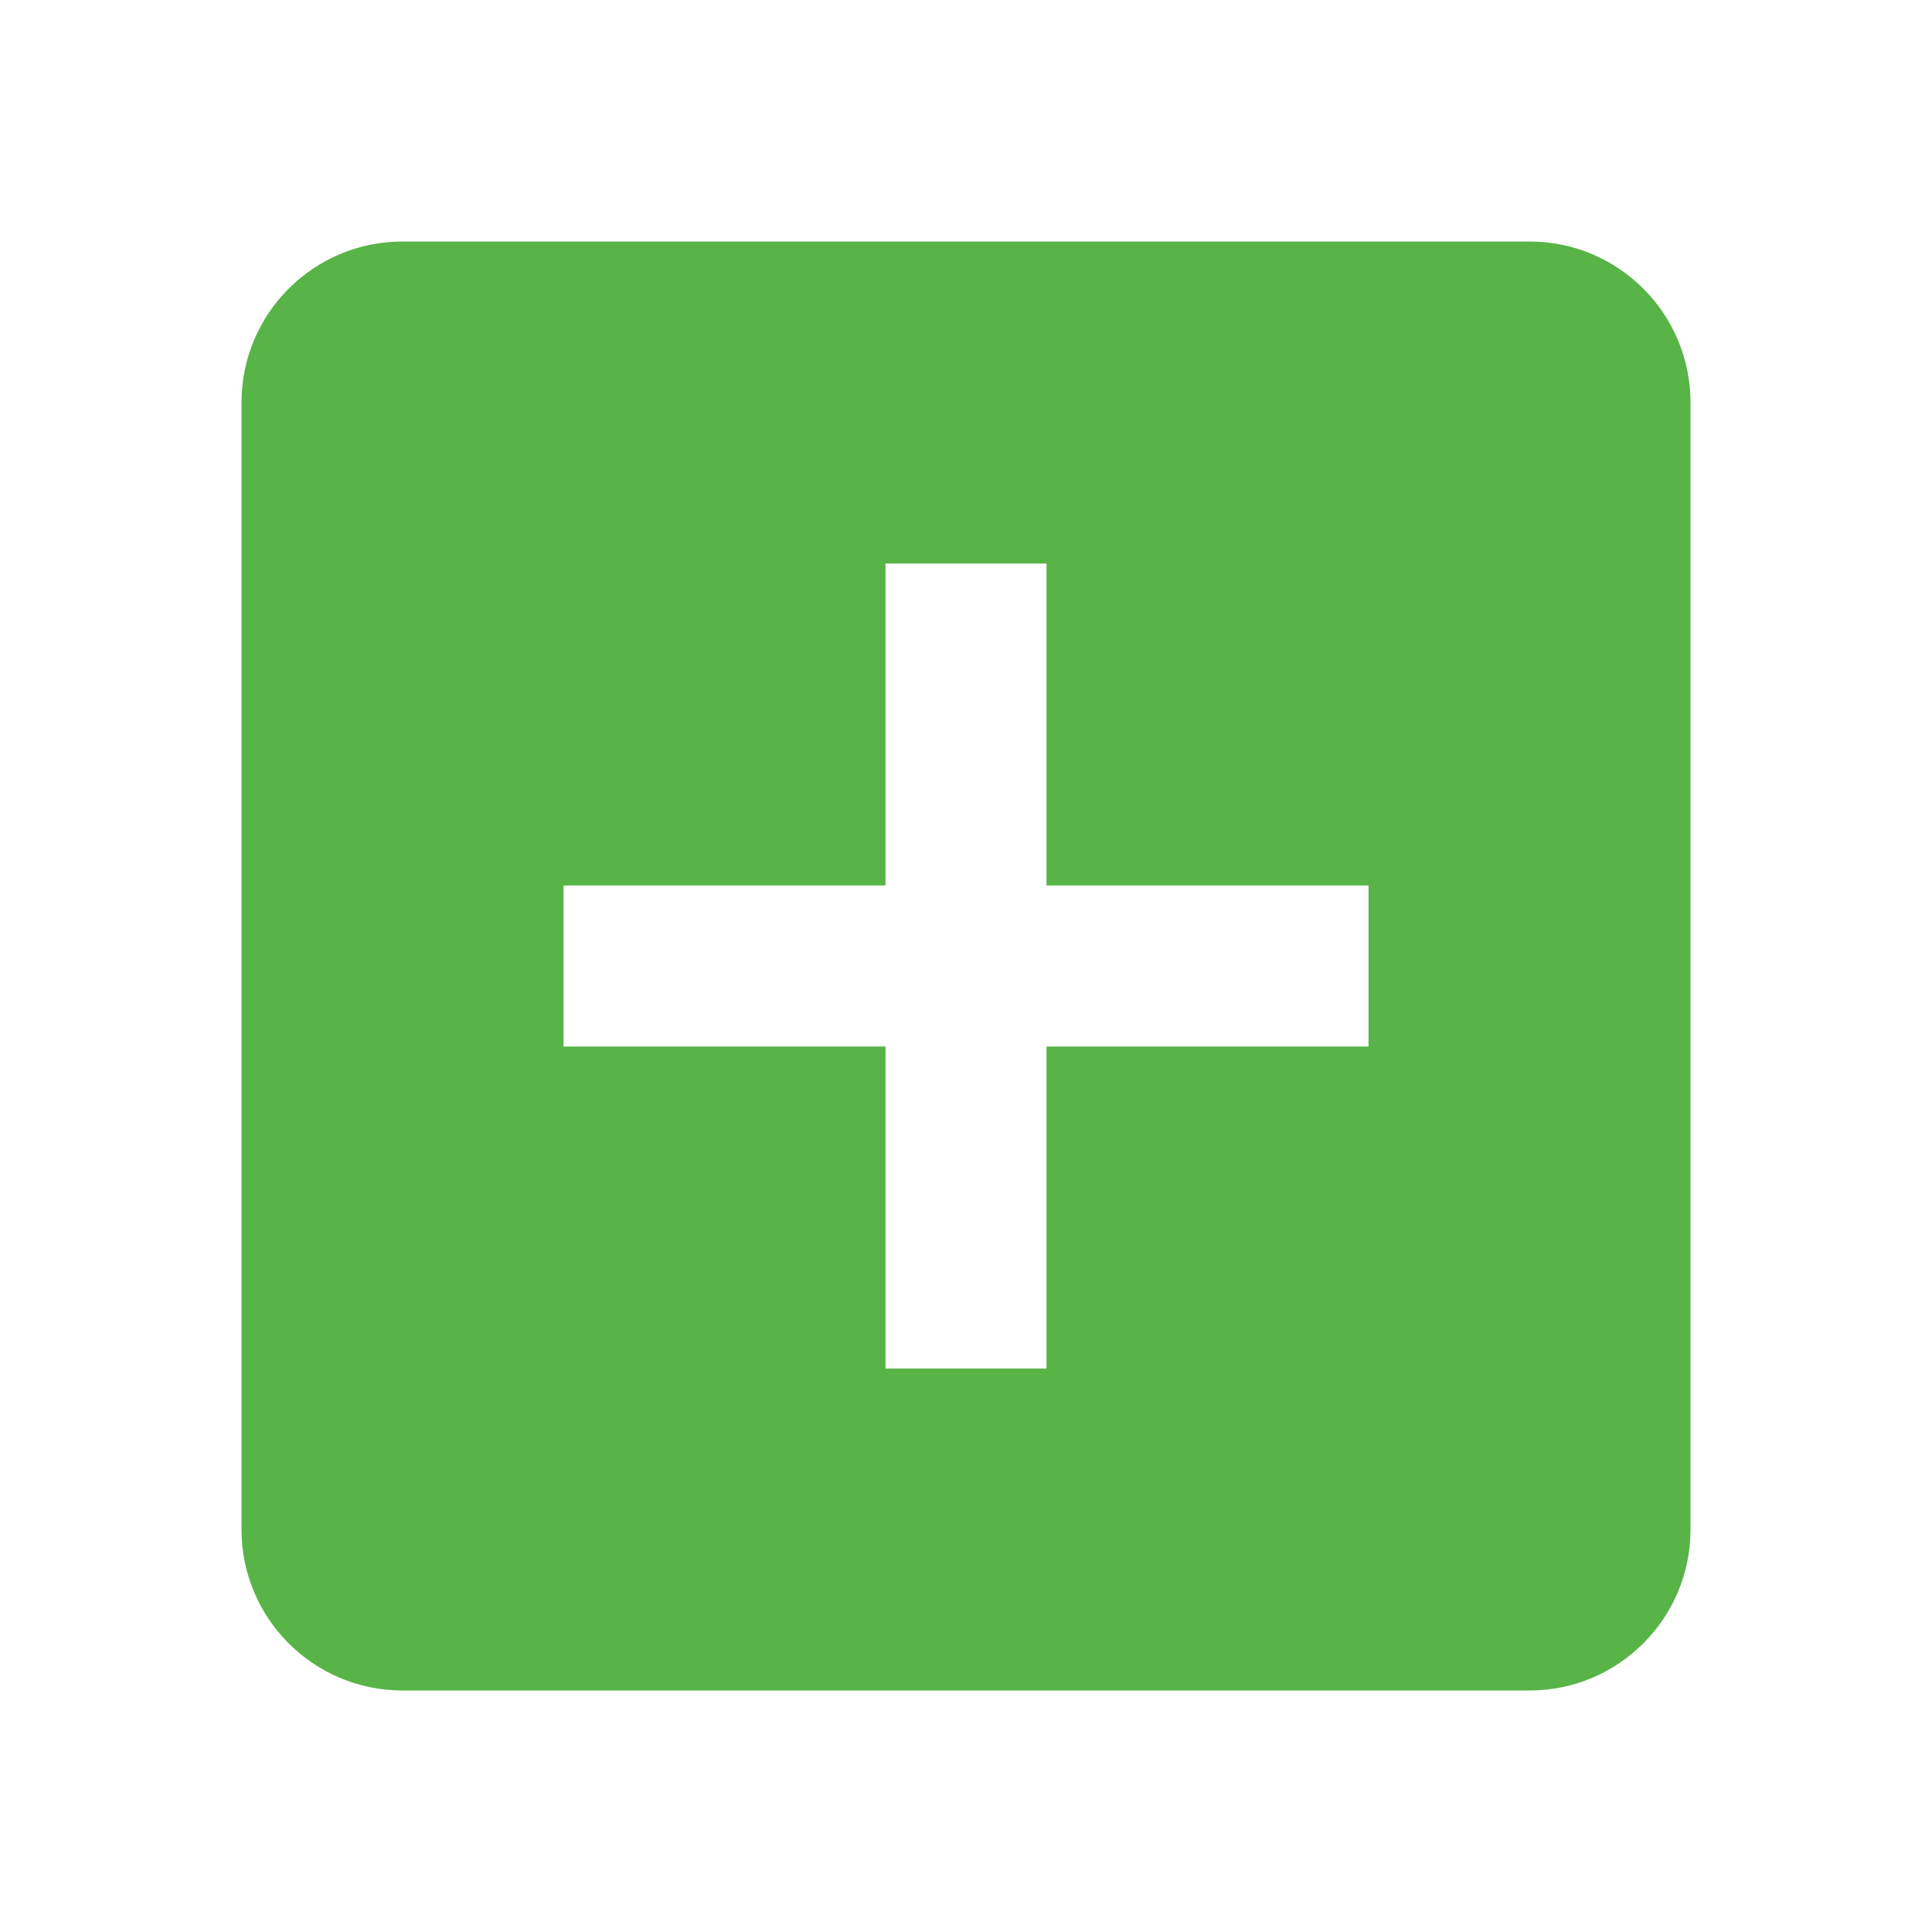
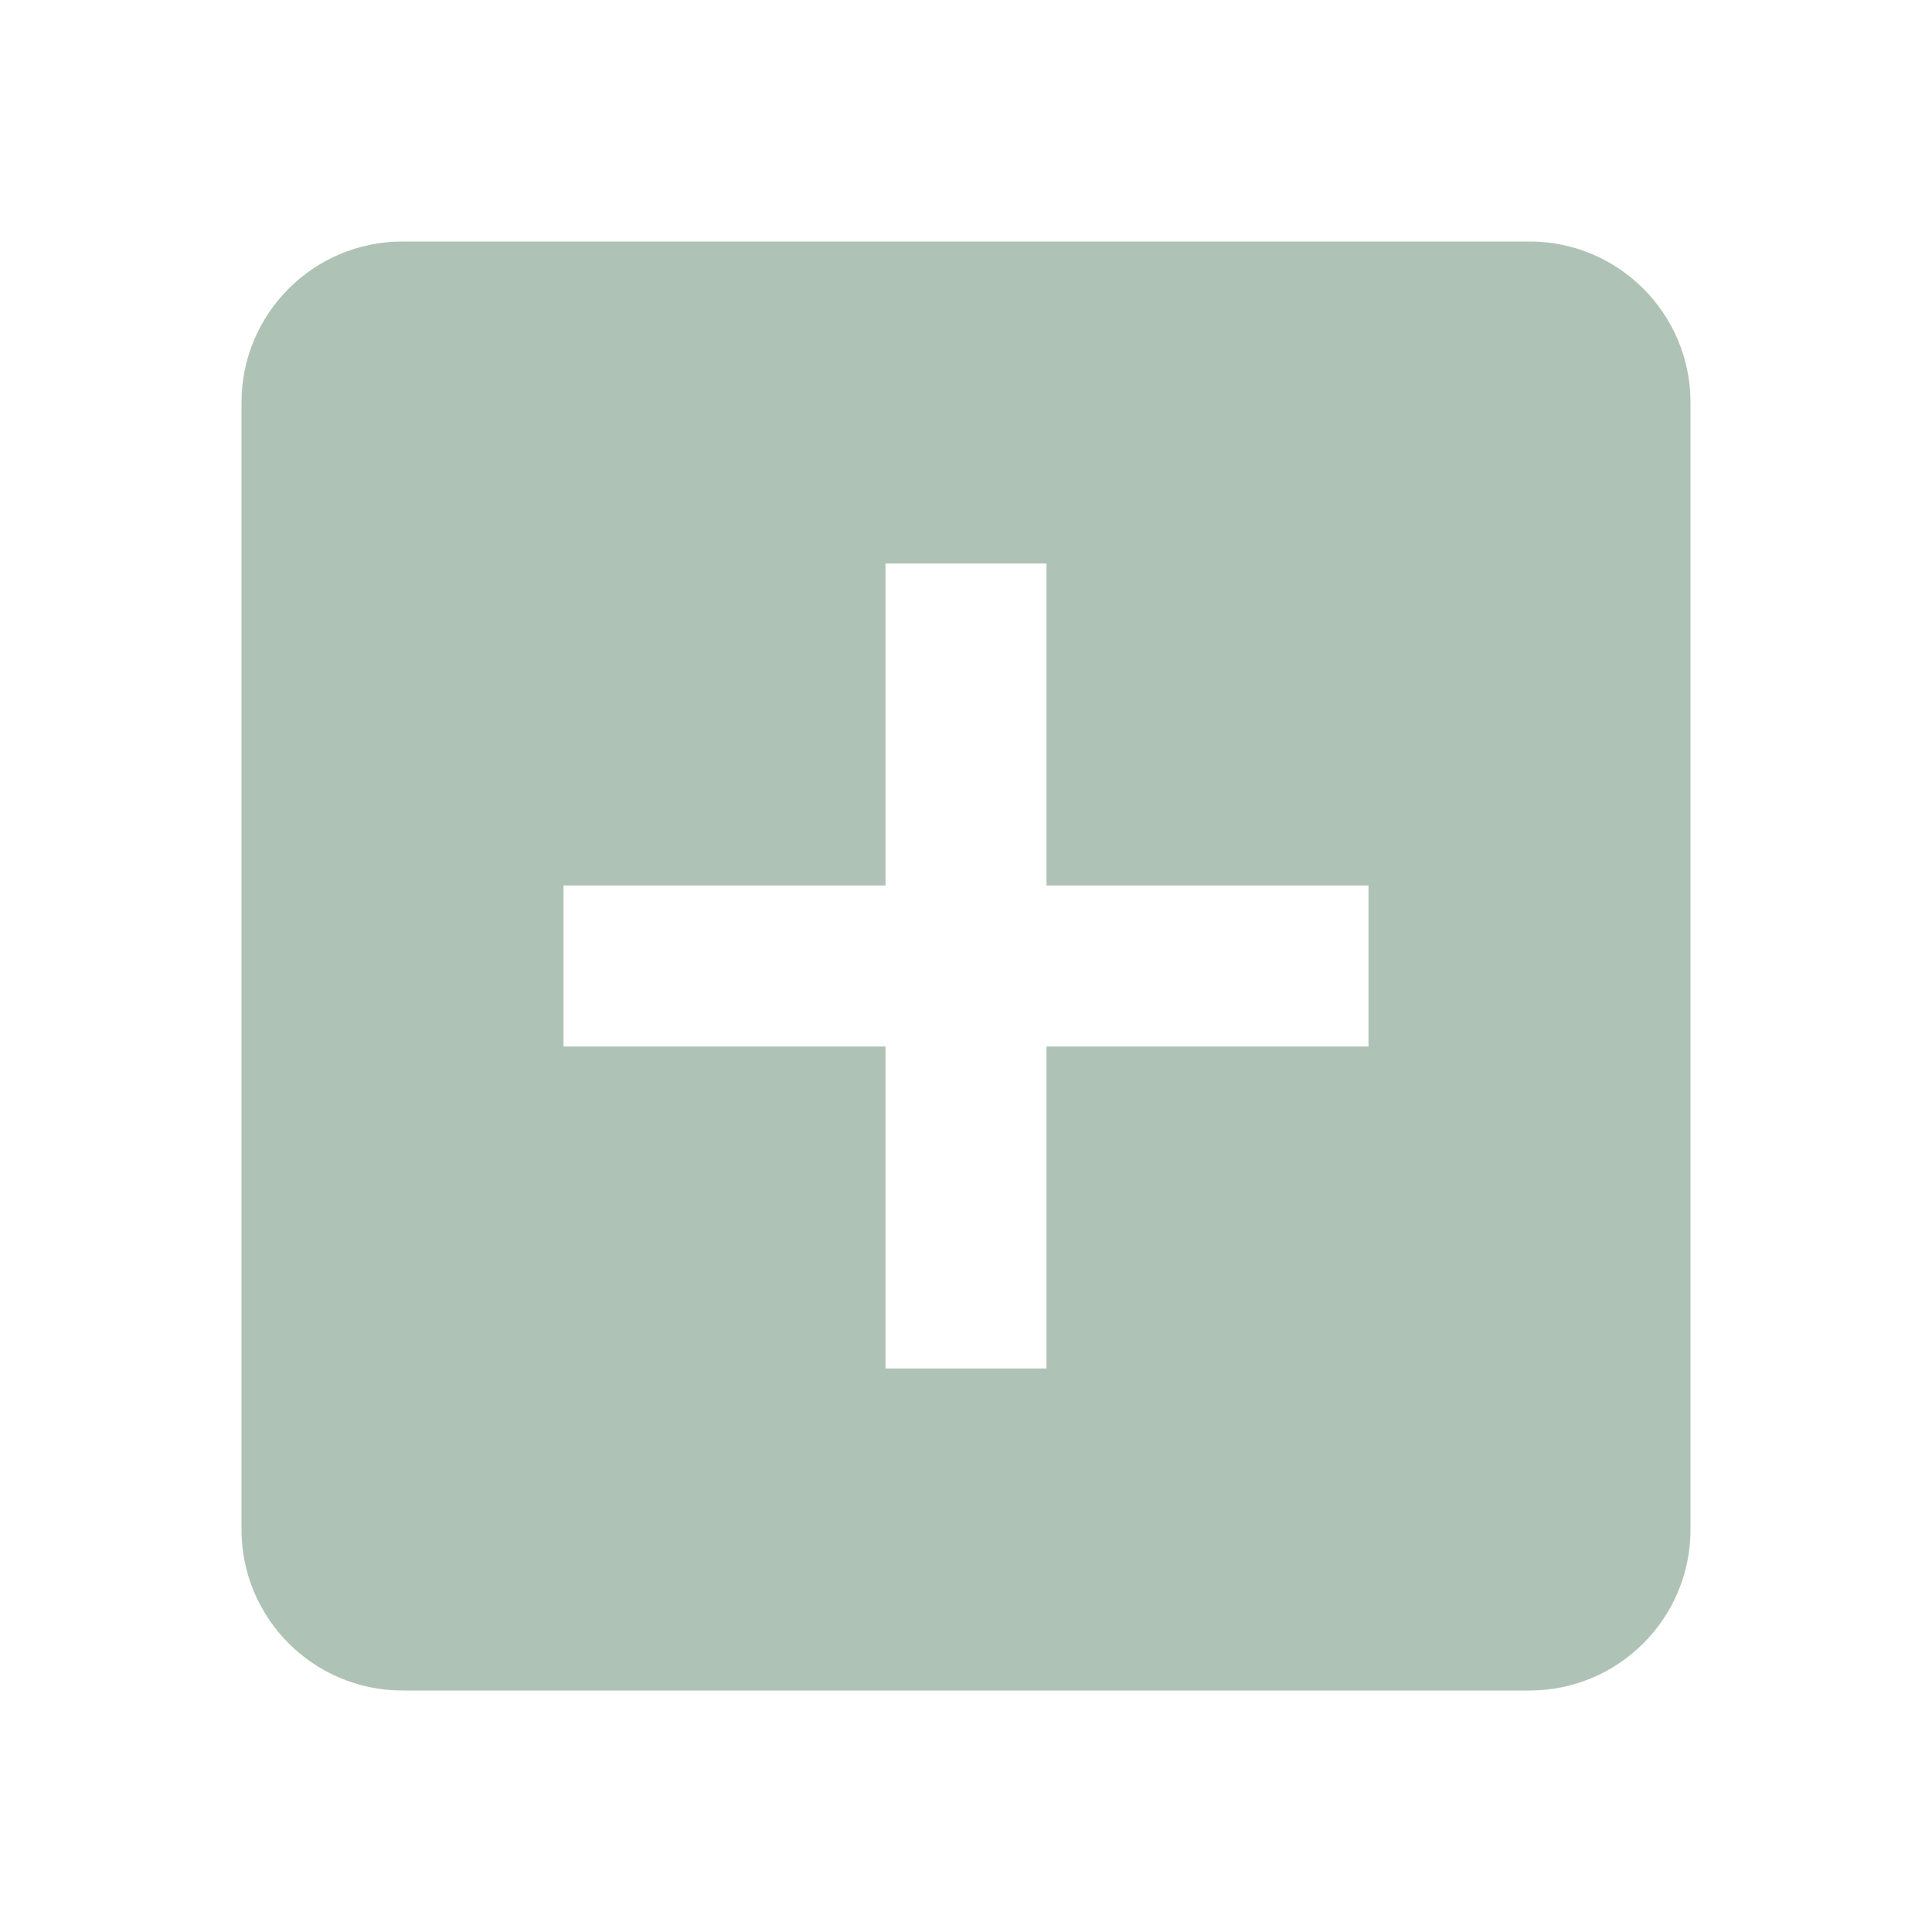
<svg xmlns="http://www.w3.org/2000/svg" width="24" height="24" viewBox="0 0 24 24">
-   <path fill="#58B447" d="M19 3H5a2 2 0 0 0-2 2v14a2 2 0 0 0 2 2h14a2 2 0 0 0 2-2V5a2 2 0 0 0-2-2zm-2 10h-4v4h-2v-4H7v-2h4V7h2v4h4v2z" />
+   <path fill="#AFC2B6" d="M19 3H5a2 2 0 0 0-2 2v14a2 2 0 0 0 2 2h14a2 2 0 0 0 2-2V5a2 2 0 0 0-2-2zm-2 10h-4v4h-2v-4H7v-2h4V7h2v4h4v2z" />
</svg>
